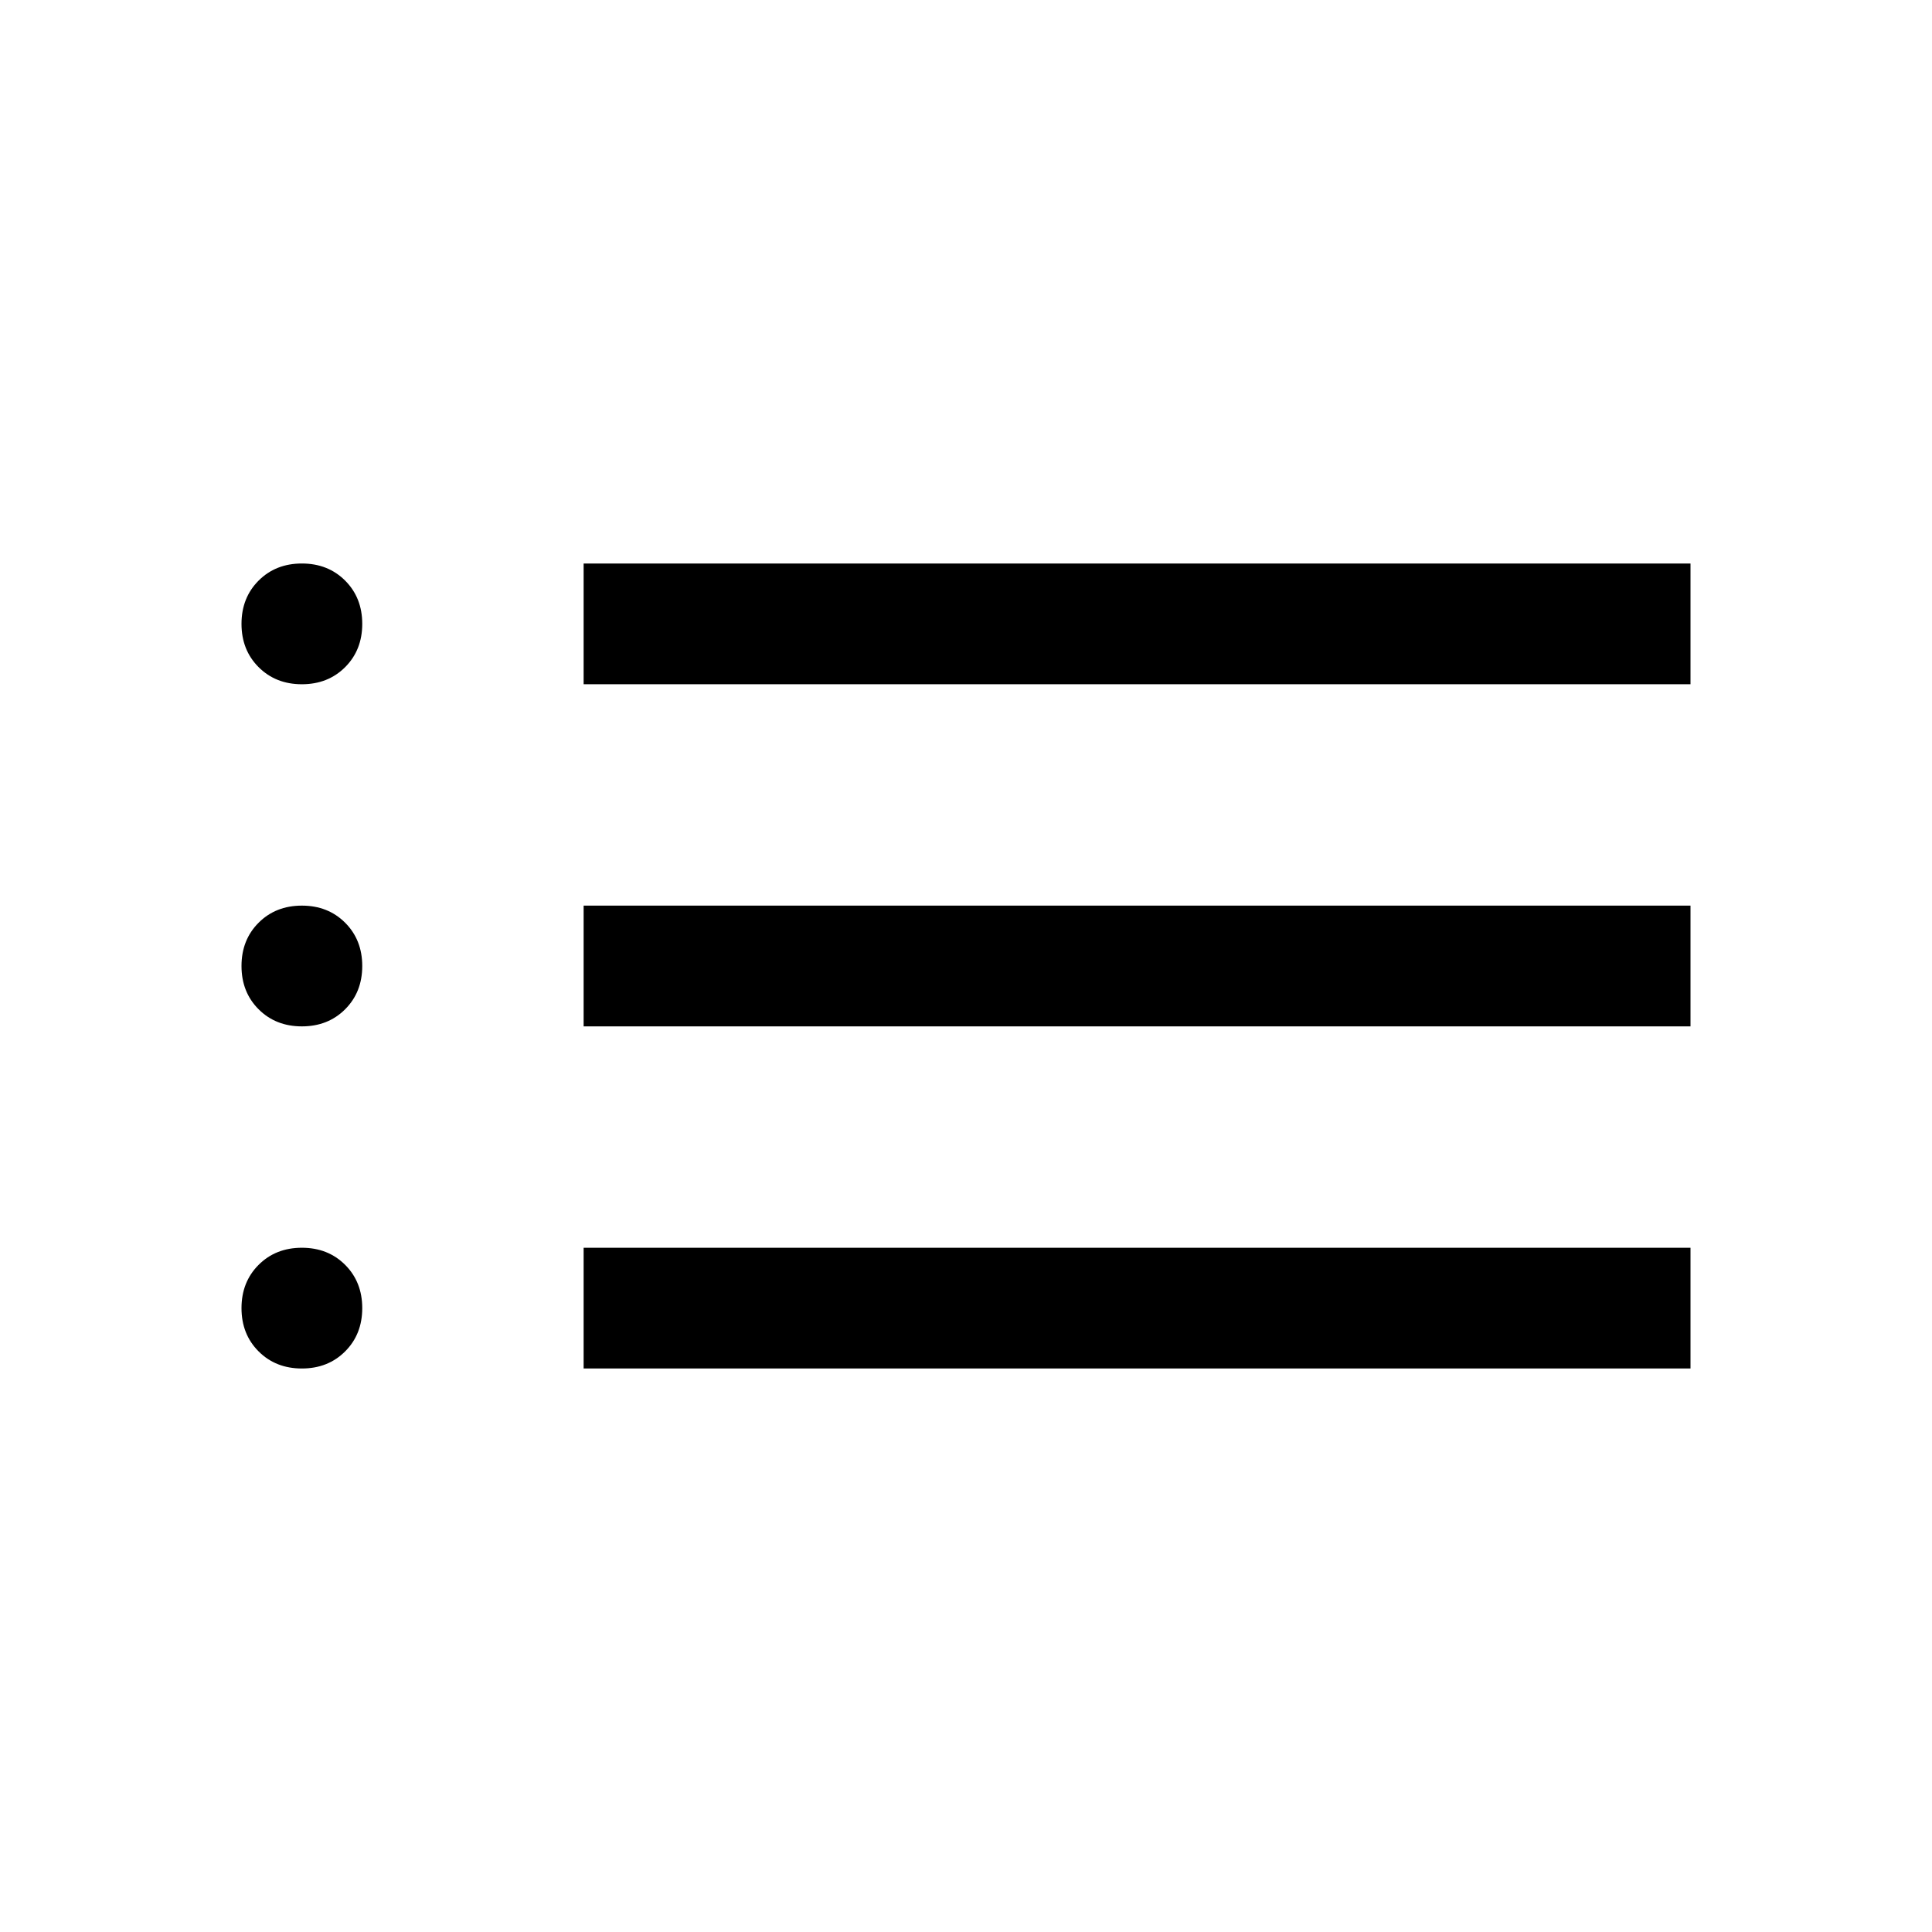
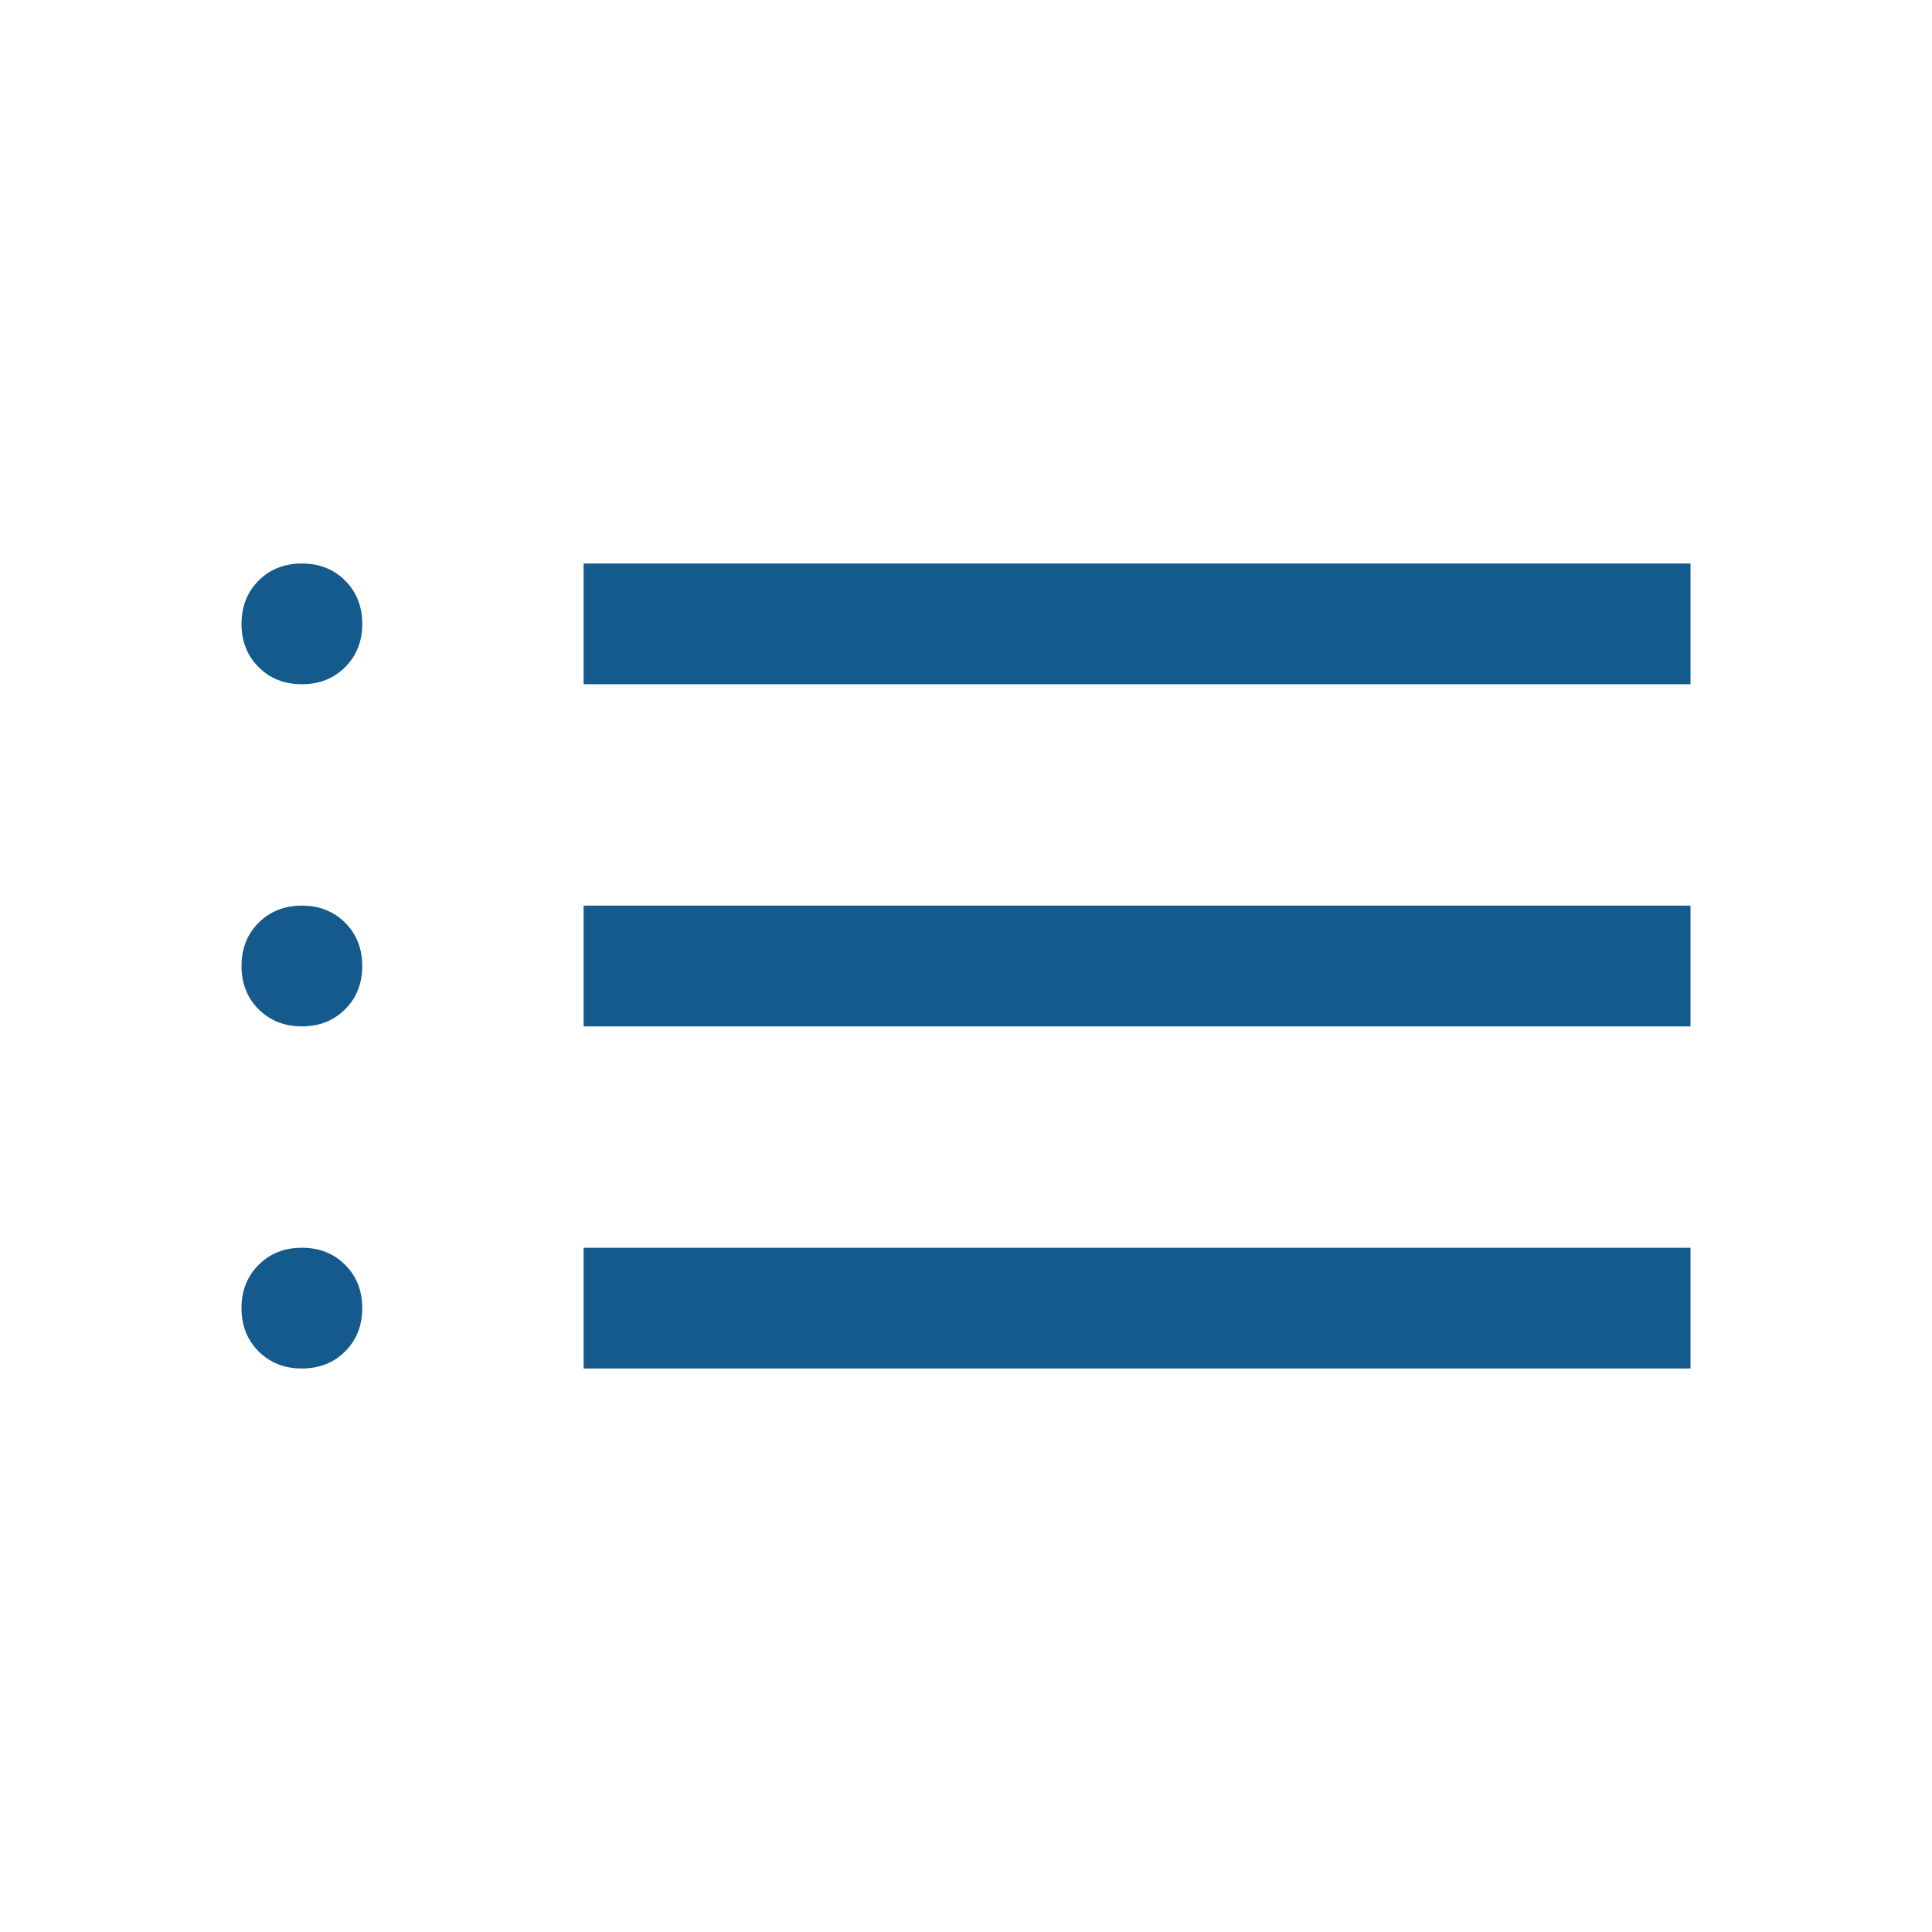
<svg xmlns="http://www.w3.org/2000/svg" height="48" width="48">
-   <path d="M7.5 34q-.65 0-1.075-.425Q6 33.15 6 32.5q0-.65.425-1.075Q6.85 31 7.5 31q.65 0 1.075.425Q9 31.85 9 32.5q0 .65-.425 1.075Q8.15 34 7.5 34Zm0-8.5q-.65 0-1.075-.425Q6 24.65 6 24q0-.65.425-1.075Q6.85 22.5 7.5 22.5q.65 0 1.075.425Q9 23.35 9 24q0 .65-.425 1.075-.425.425-1.075.425Zm0-8.5q-.65 0-1.075-.425Q6 16.15 6 15.5q0-.65.425-1.075Q6.85 14 7.5 14q.65 0 1.075.425Q9 14.85 9 15.5q0 .65-.425 1.075Q8.15 17 7.5 17Zm7 17v-3H42v3Zm0-8.5v-3H42v3Zm0-8.5v-3H42v3Z" />
+   <path fill="#145A8C" d="M7.5 34q-.65 0-1.075-.425Q6 33.15 6 32.5q0-.65.425-1.075Q6.85 31 7.5 31q.65 0 1.075.425Q9 31.85 9 32.5q0 .65-.425 1.075Q8.15 34 7.5 34Zm0-8.5q-.65 0-1.075-.425Q6 24.65 6 24q0-.65.425-1.075Q6.85 22.5 7.5 22.5q.65 0 1.075.425Q9 23.35 9 24q0 .65-.425 1.075-.425.425-1.075.425Zm0-8.5q-.65 0-1.075-.425Q6 16.15 6 15.5q0-.65.425-1.075Q6.85 14 7.5 14q.65 0 1.075.425Q9 14.85 9 15.5q0 .65-.425 1.075Q8.15 17 7.5 17Zm7 17v-3H42v3Zm0-8.5v-3H42v3Zm0-8.5v-3H42v3Z" />
</svg>
